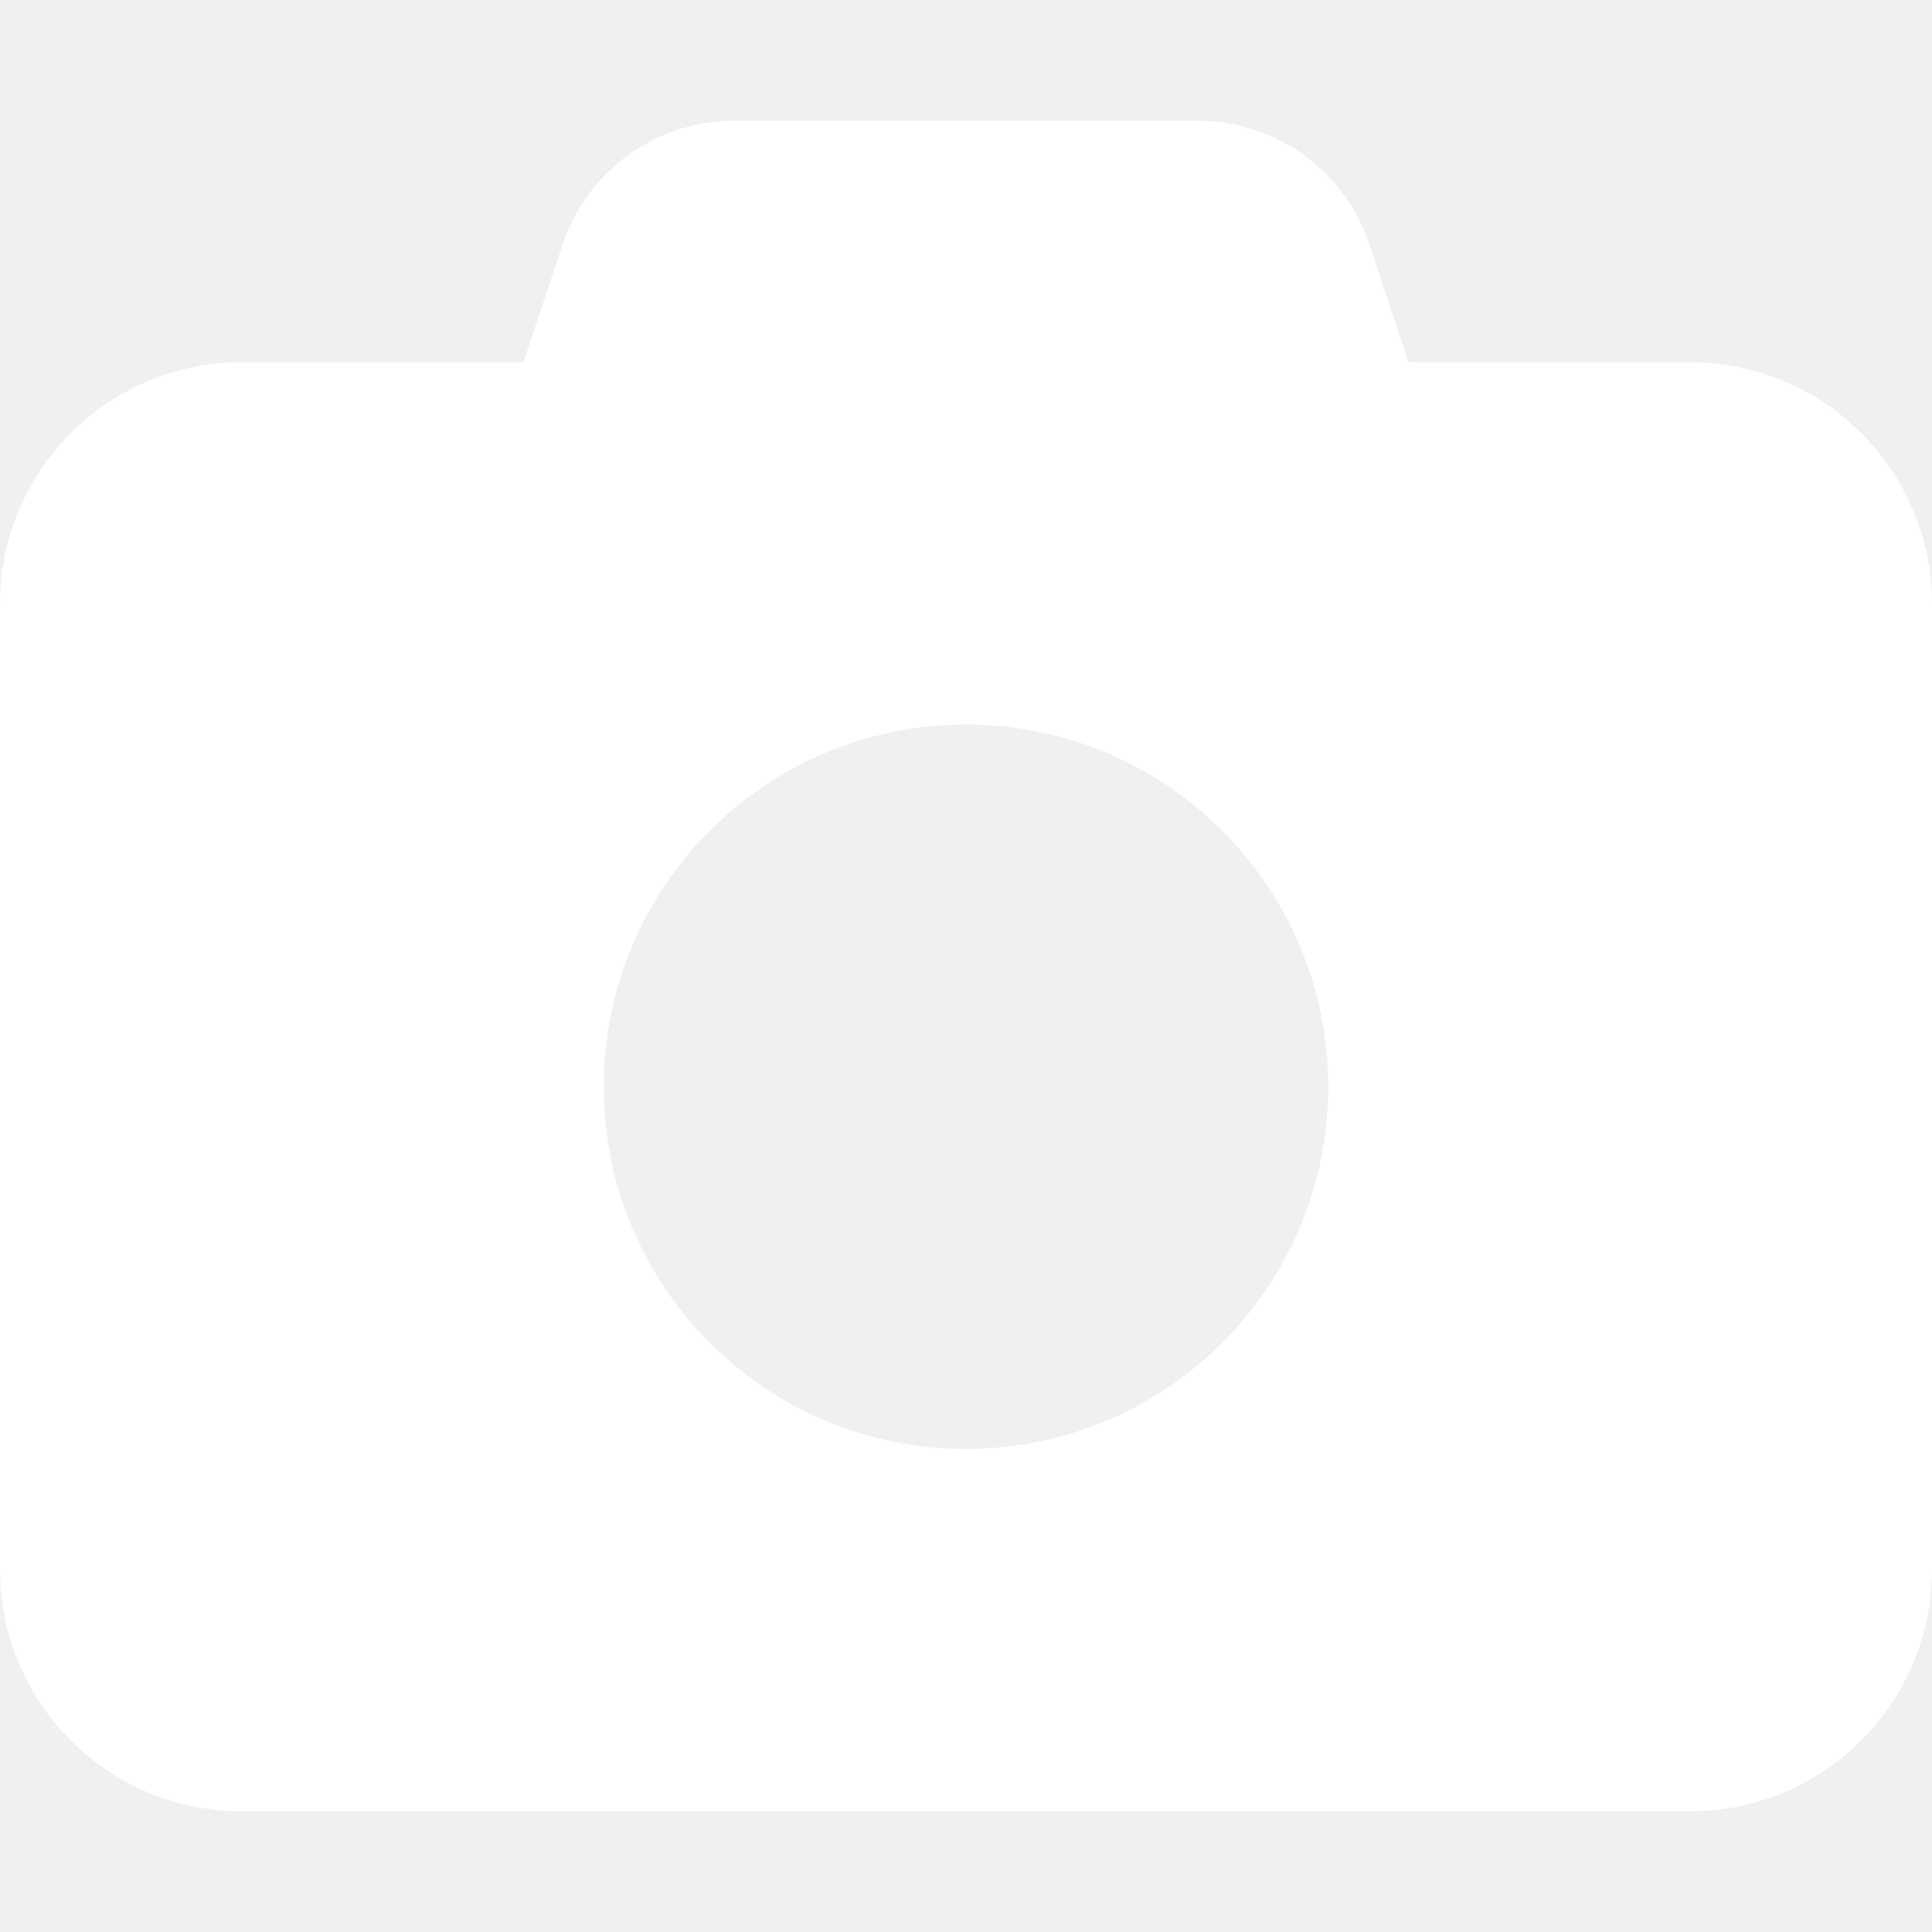
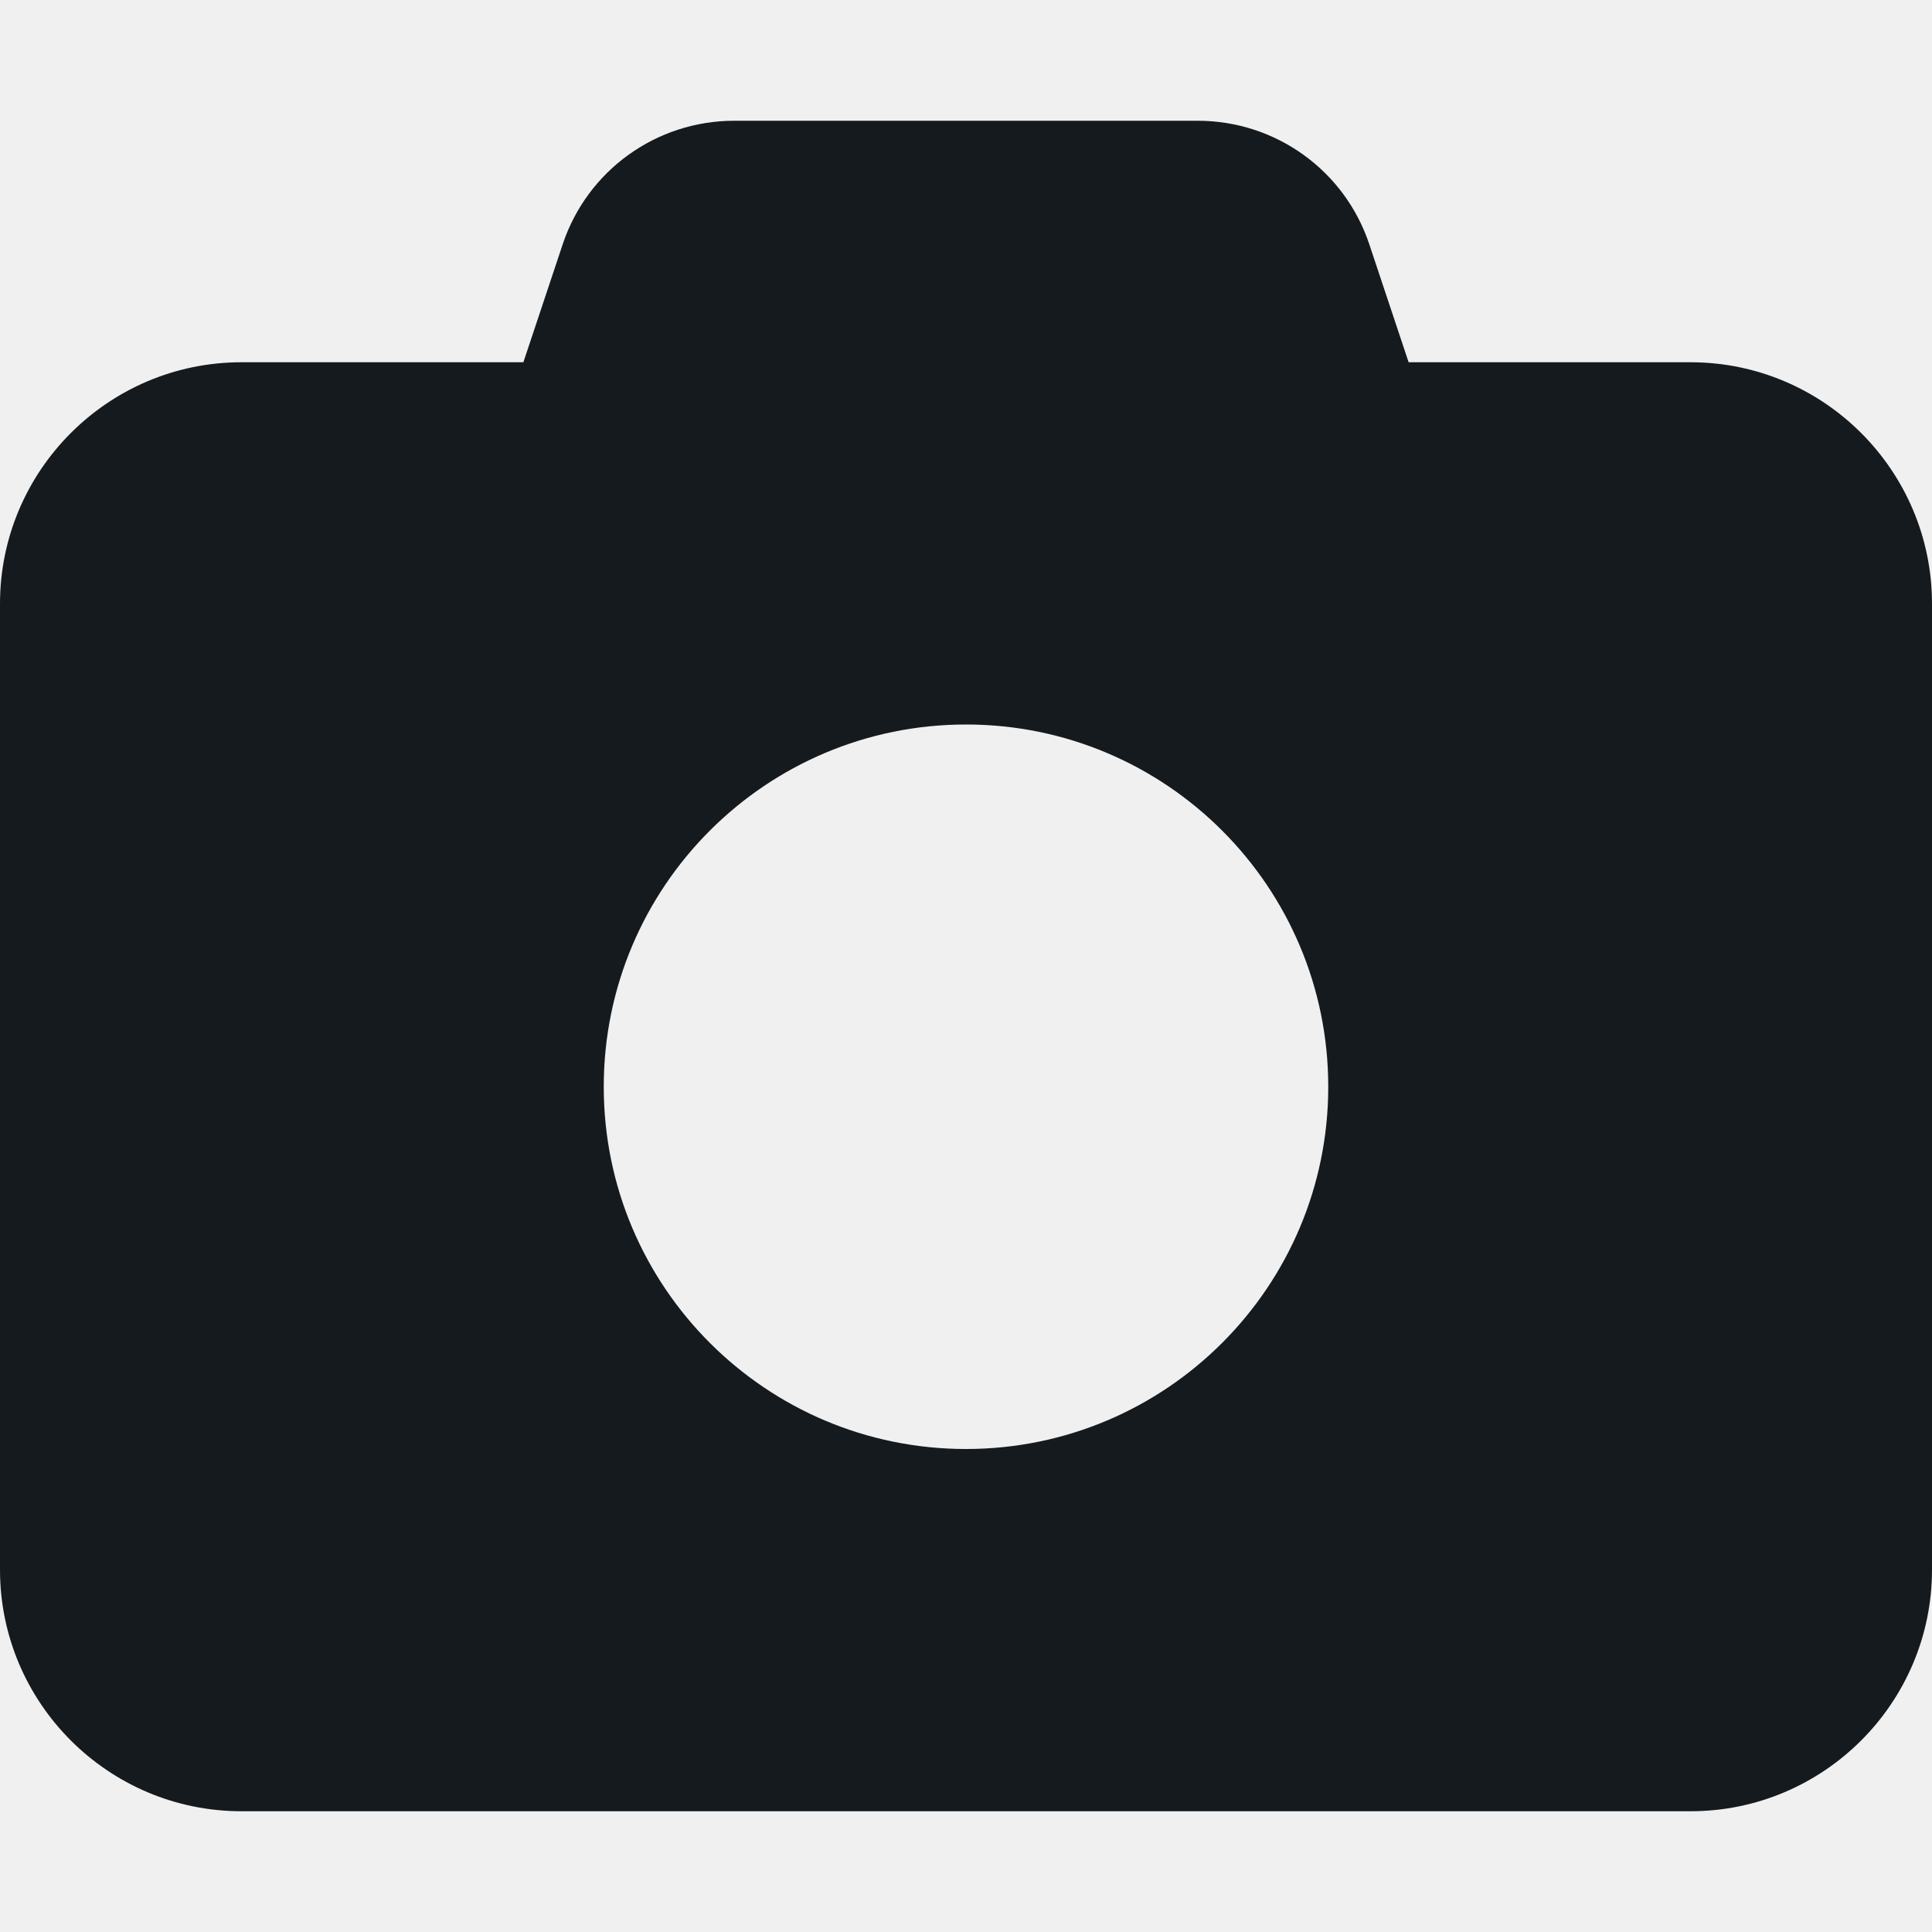
<svg xmlns="http://www.w3.org/2000/svg" viewBox="0 0 512 512">
-   <path fill="#ffffff" d="M149.1 64.8L138.7 96 64 96C28.7 96 0 124.7 0 160L0 416c0 35.3 28.7 64 64 64l384 0c35.3 0 64-28.7 64-64l0-256c0-35.3-28.7-64-64-64l-74.7 0L362.9 64.8C356.4 45.2 338.1 32 317.4 32L194.6 32c-20.7 0-39 13.2-45.5 32.8zM256 192a96 96 0 1 1 0 192 96 96 0 1 1 0-192z" />
+   <path fill="#151a1e" d="M149.1 64.8L138.7 96 64 96C28.7 96 0 124.7 0 160L0 416c0 35.3 28.7 64 64 64l384 0c35.3 0 64-28.7 64-64l0-256c0-35.3-28.7-64-64-64l-74.7 0L362.9 64.8C356.4 45.2 338.1 32 317.4 32L194.6 32c-20.7 0-39 13.2-45.5 32.8zM256 192a96 96 0 1 1 0 192 96 96 0 1 1 0-192z" />
</svg>
